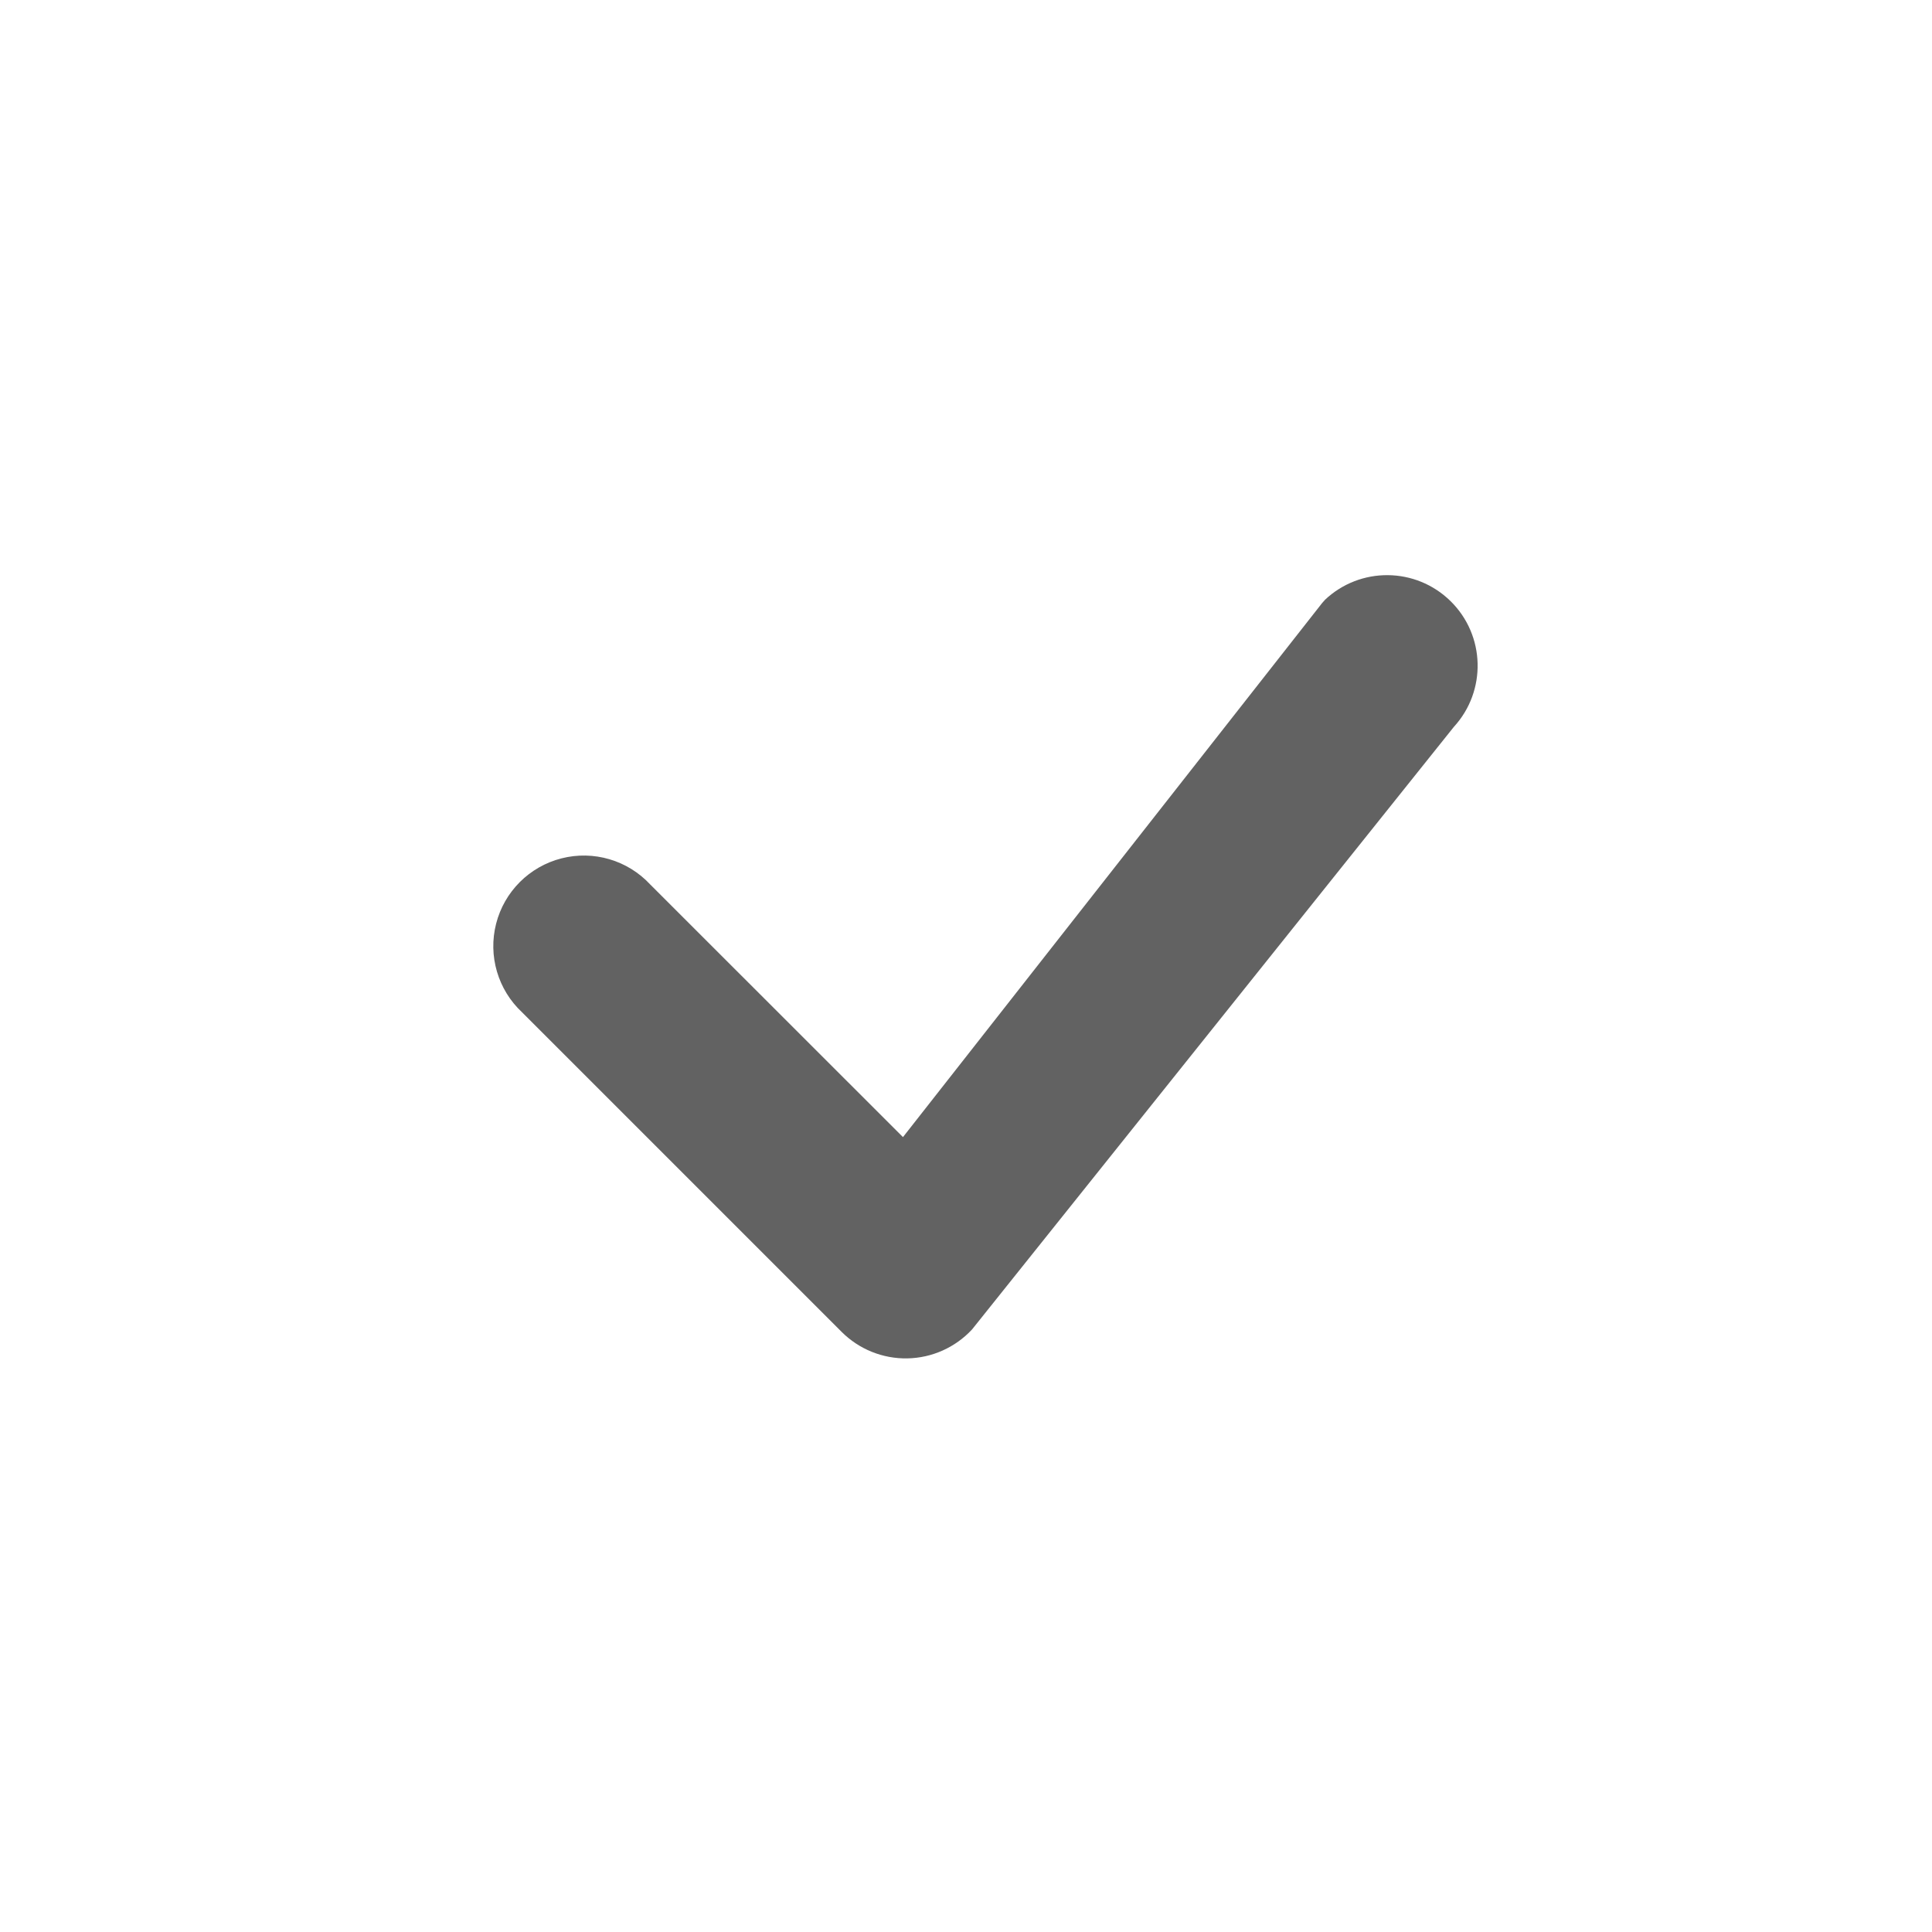
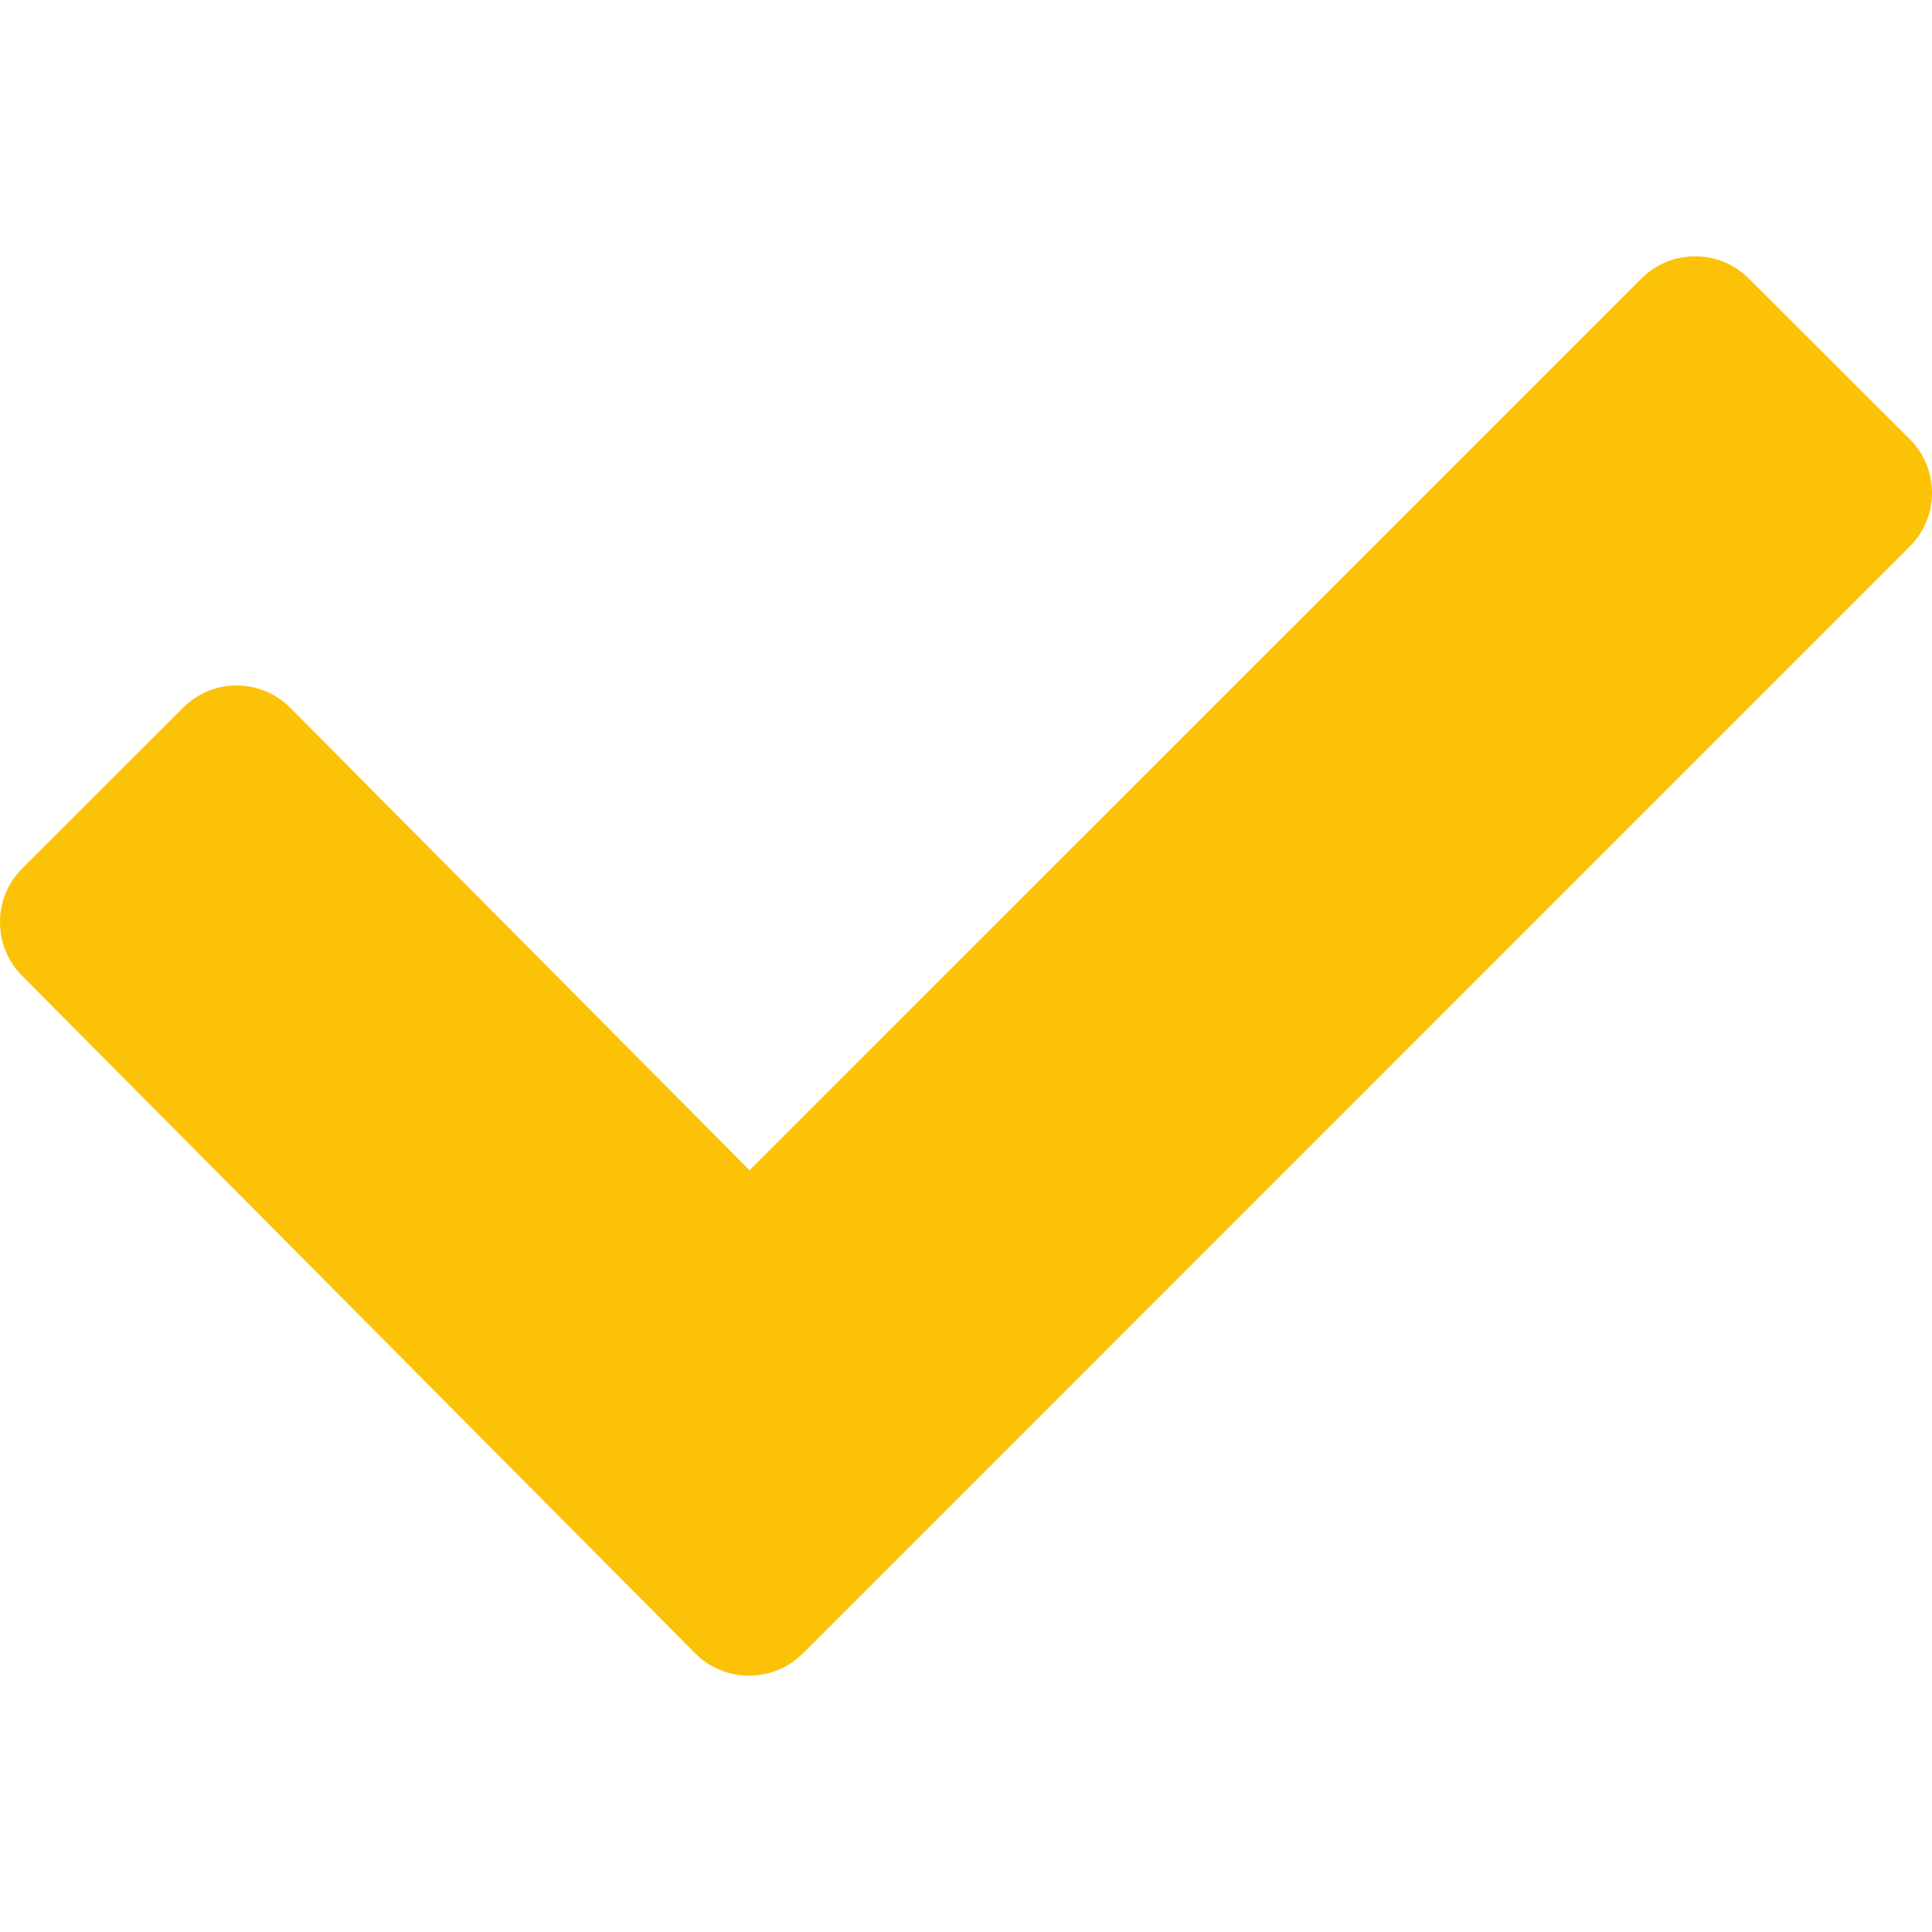
- <svg xmlns="http://www.w3.org/2000/svg" aria-hidden="true" focusable="false" width="22" height="22" style="-ms-transform: rotate(360deg); -webkit-transform: rotate(360deg); transform: rotate(360deg);" preserveAspectRatio="xMidYMid meet" viewBox="0 0 16 16">
-   <g fill="#626262">
-     <path d="M10.97 4.97a.75.75 0 0 1 1.07 1.05l-3.99 4.99a.75.75 0 0 1-1.08.02L4.324 8.384a.75.75 0 1 1 1.06-1.06l2.094 2.093l3.473-4.425a.267.267 0 0 1 .02-.022z" />
+ <svg xmlns="http://www.w3.org/2000/svg" version="1.1" id="Capa_1" x="0px" y="0px" viewBox="0 0 17.837 17.837" xml:space="preserve">
+   <g>
+     <path style="fill:#FCC208;" d="M16.145,2.571c-0.272-0.273-0.718-0.273-0.99,0L6.92,10.804l-4.241-4.27   c-0.272-0.274-0.715-0.274-0.989,0L0.204,8.019c-0.272,0.271-0.272,0.717,0,0.99l6.217,6.258c0.272,0.271,0.715,0.271,0.99,0   L17.63,5.047c0.276-0.273,0.276-0.72,0-0.994L16.145,2.571z" />
  </g>
</svg>
